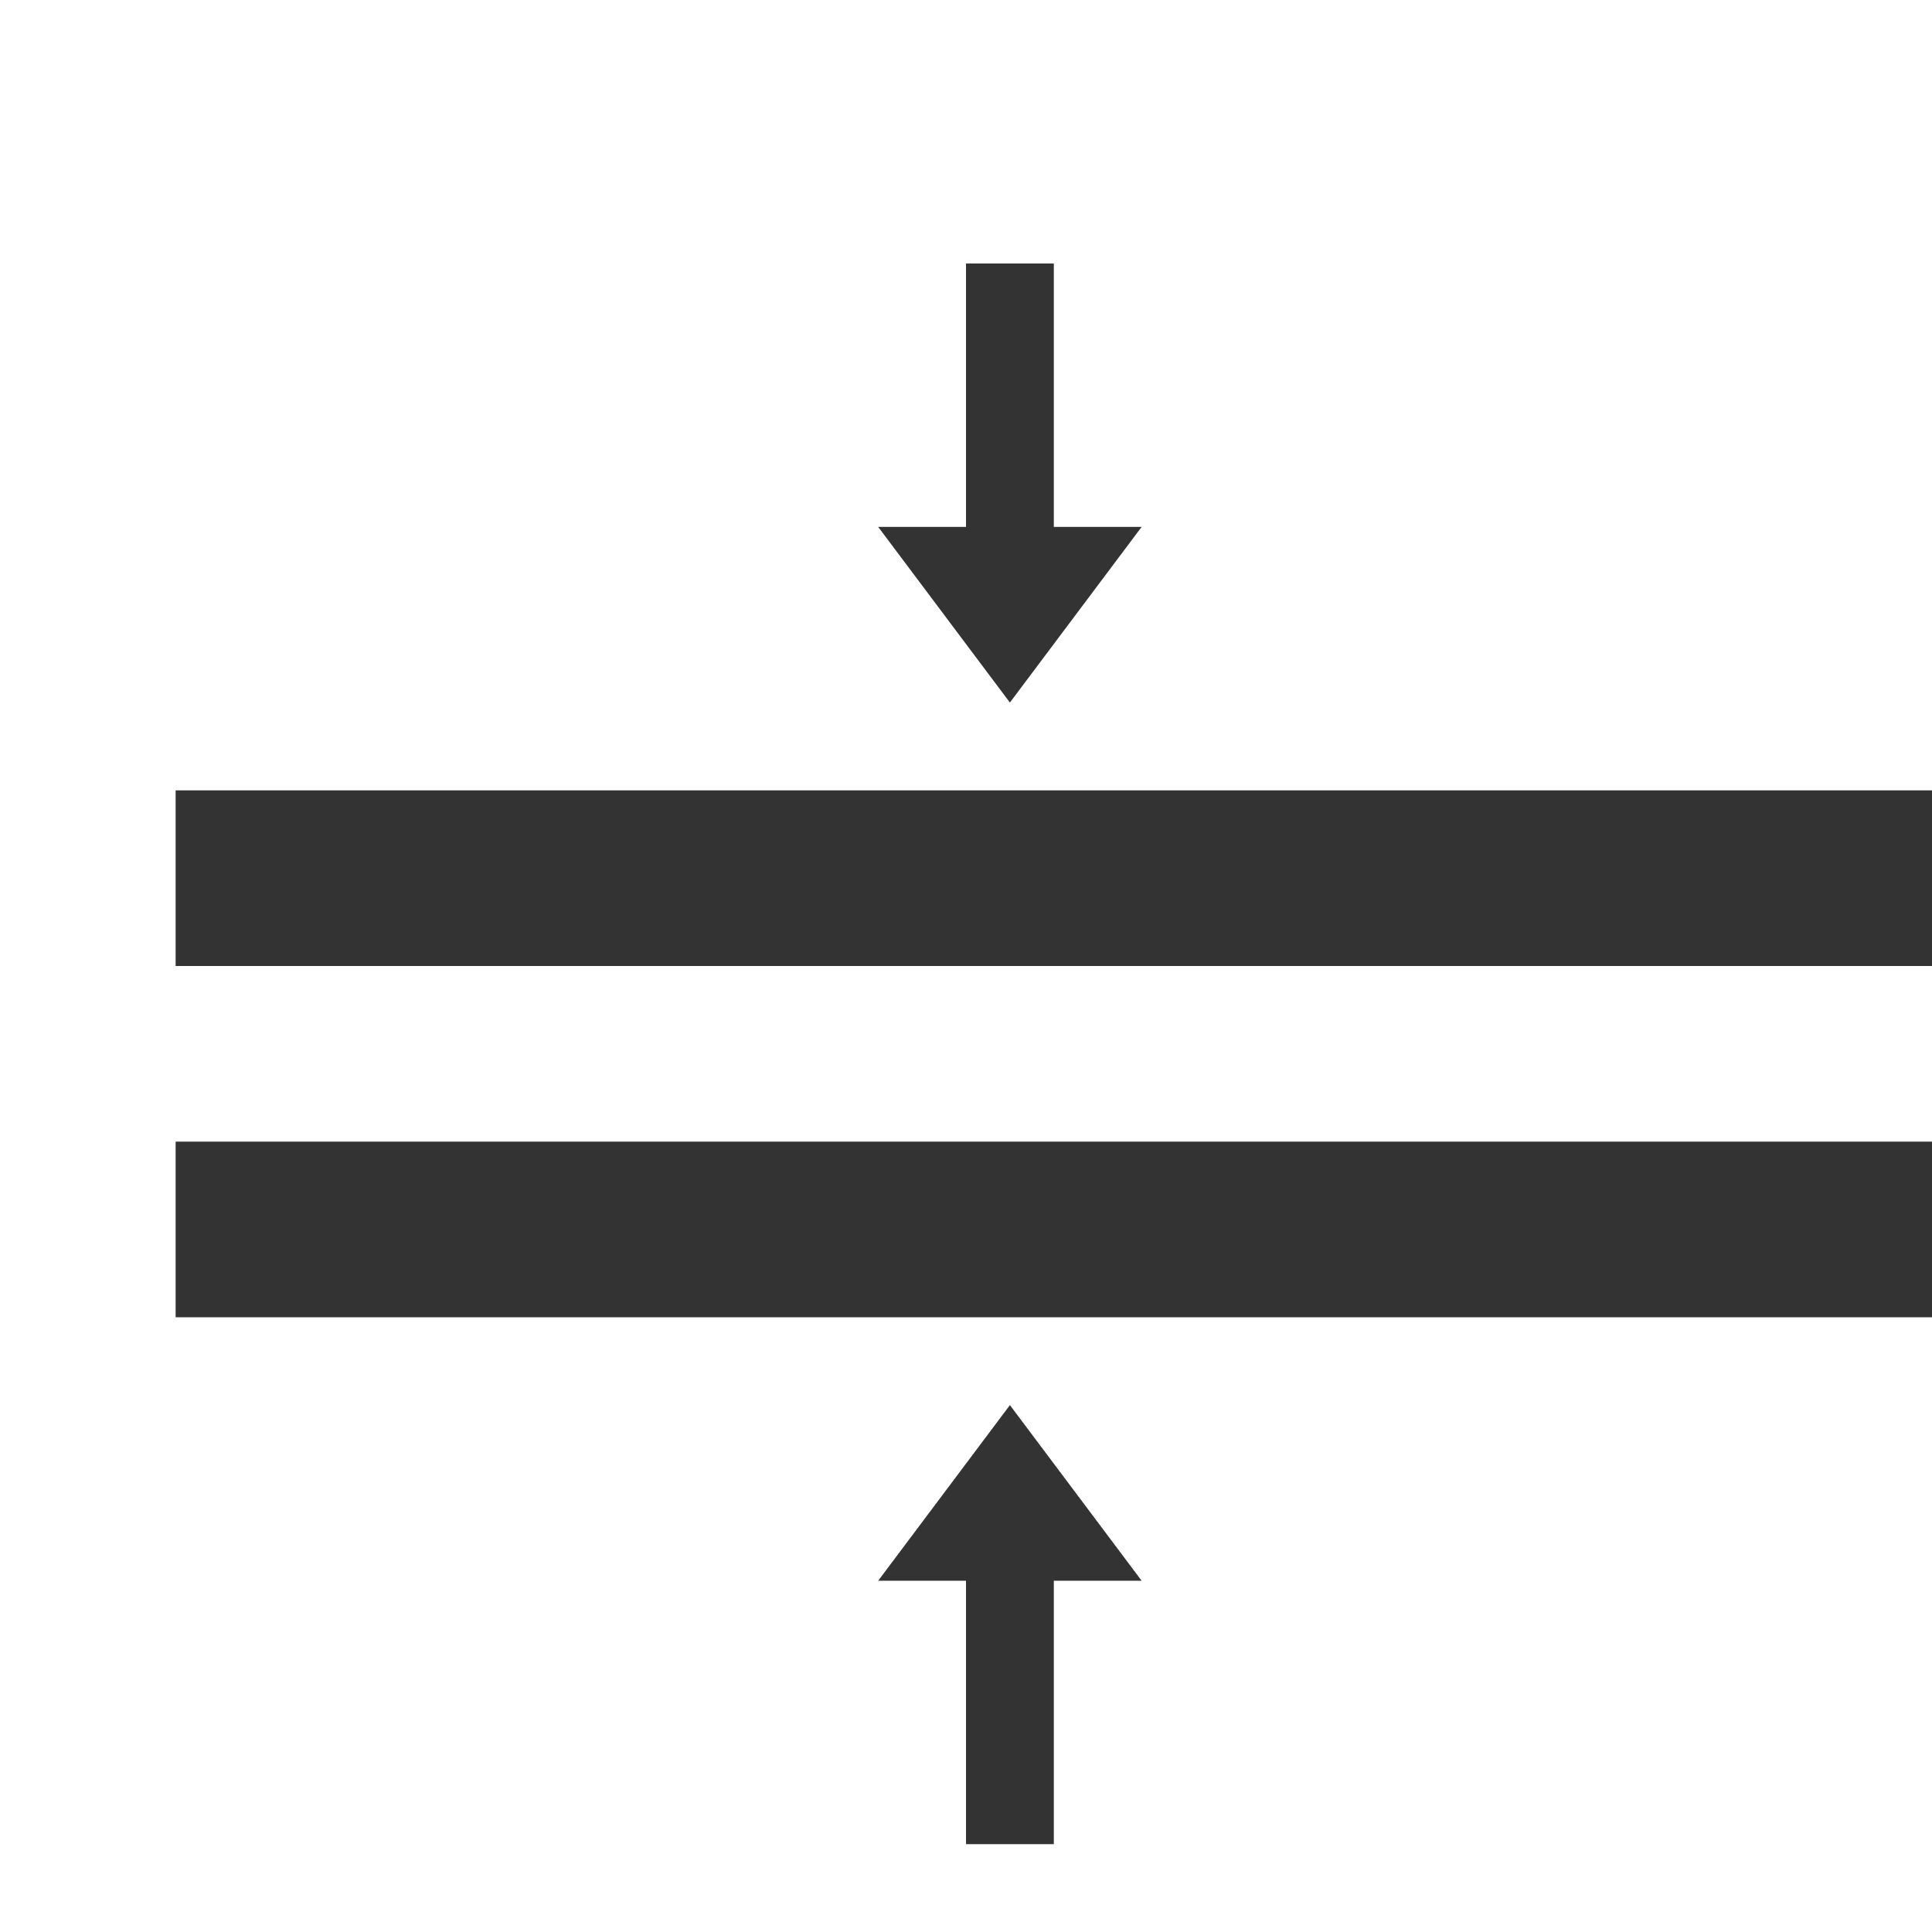
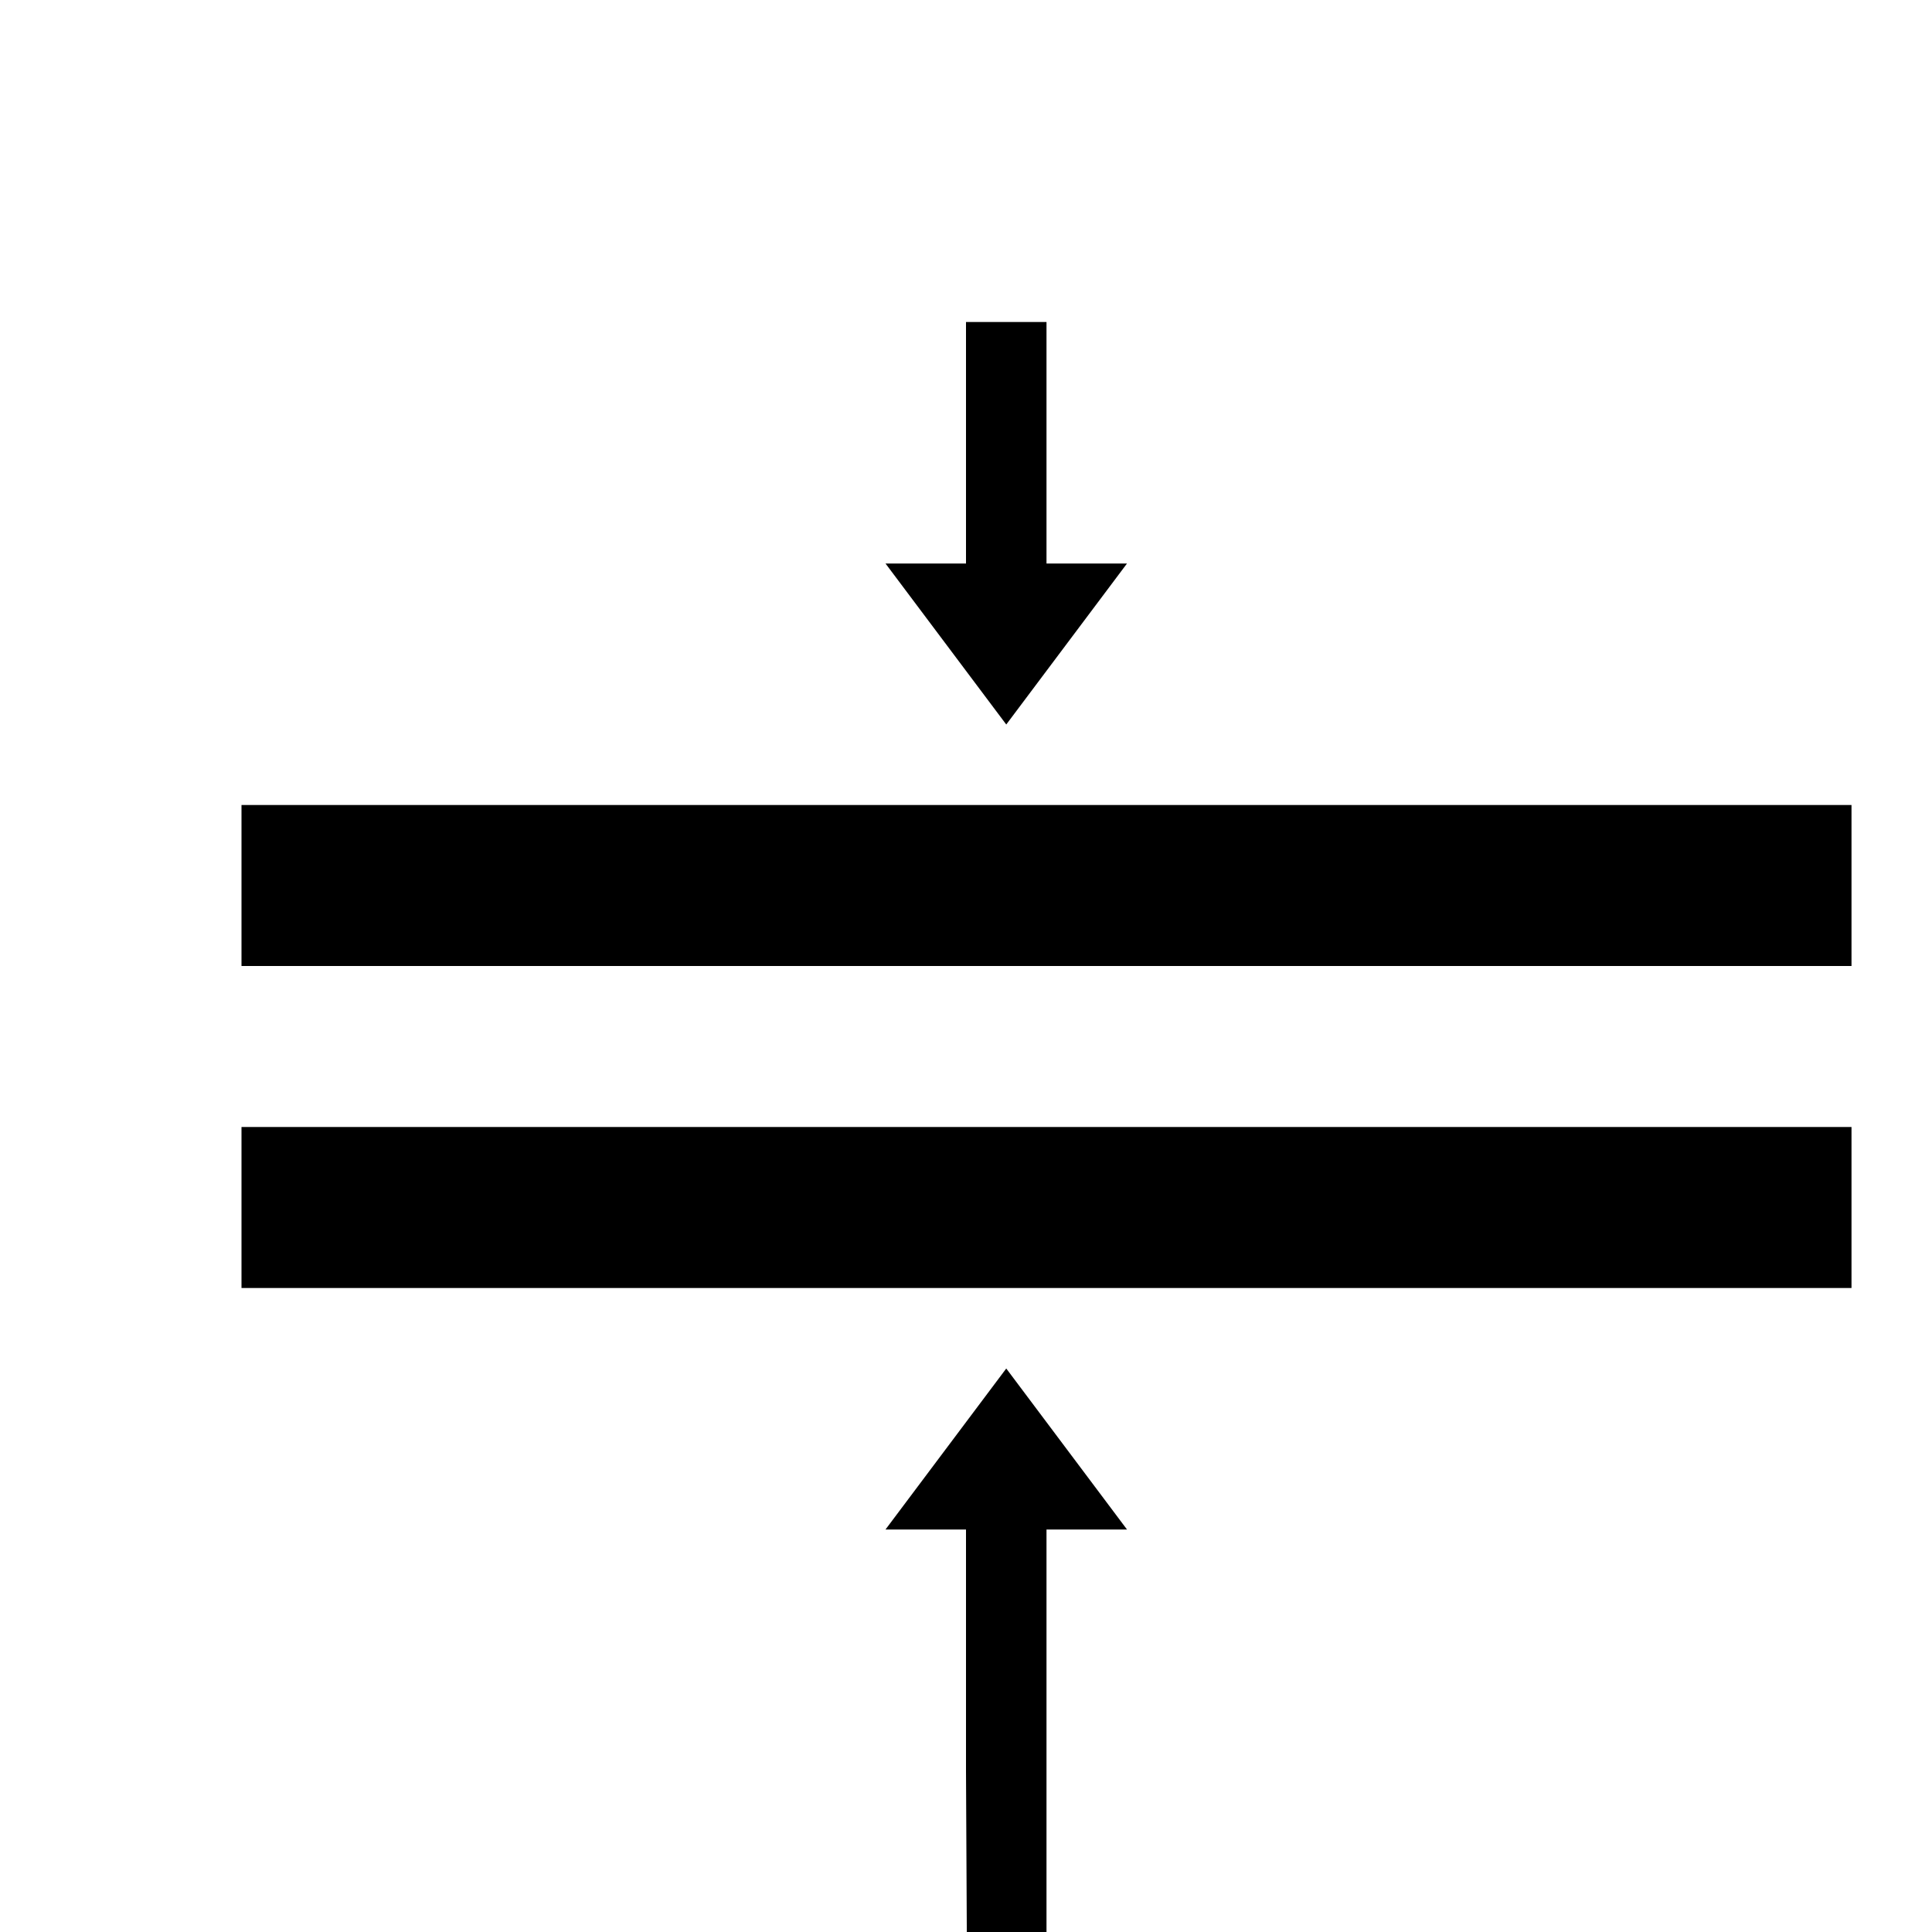
- <svg xmlns="http://www.w3.org/2000/svg" version="1.1" width="22" height="22">
-   <rect x="2" y="9" width="20" height="2" style="fill:#333333;fill-opacity:1;stroke:none" />
-   <rect x="2" y="13" width="20" height="2" style="fill:#333333;fill-opacity:1;stroke:none" />
-   <path d="M 11.5,8 10,6 11,6 11,3 12,3 12,6 13,6 Z" style="fill:#333333;fill-opacity:1;stroke:none" />
-   <path d="M 11.5,16 10,18 11,18 11,21 12,21 12,18 13,18 Z" style="fill:#333333;fill-opacity:1;stroke:none" />
+ <svg xmlns="http://www.w3.org/2000/svg" version="1.1" width="24" height="24">
+   <rect x="3" y="10" width="20" height="2" style="fill:#000000;fill-opacity:1;stroke:none" />
+   <rect x="3" y="14" width="20" height="2" style="fill:#000000;fill-opacity:1;stroke:none" />
+   <path d="M 12.5,9 11,7 12,7 12,4 13,4 13,7 14,7 Z" style="fill:#000000;fill-opacity:1;stroke:none" />
+   <path d="M 12.5,17 11,19 12,19 12,22 13,222 13,19 14,19 Z" style="fill:#000000;fill-opacity:1;stroke:none" />
</svg>
